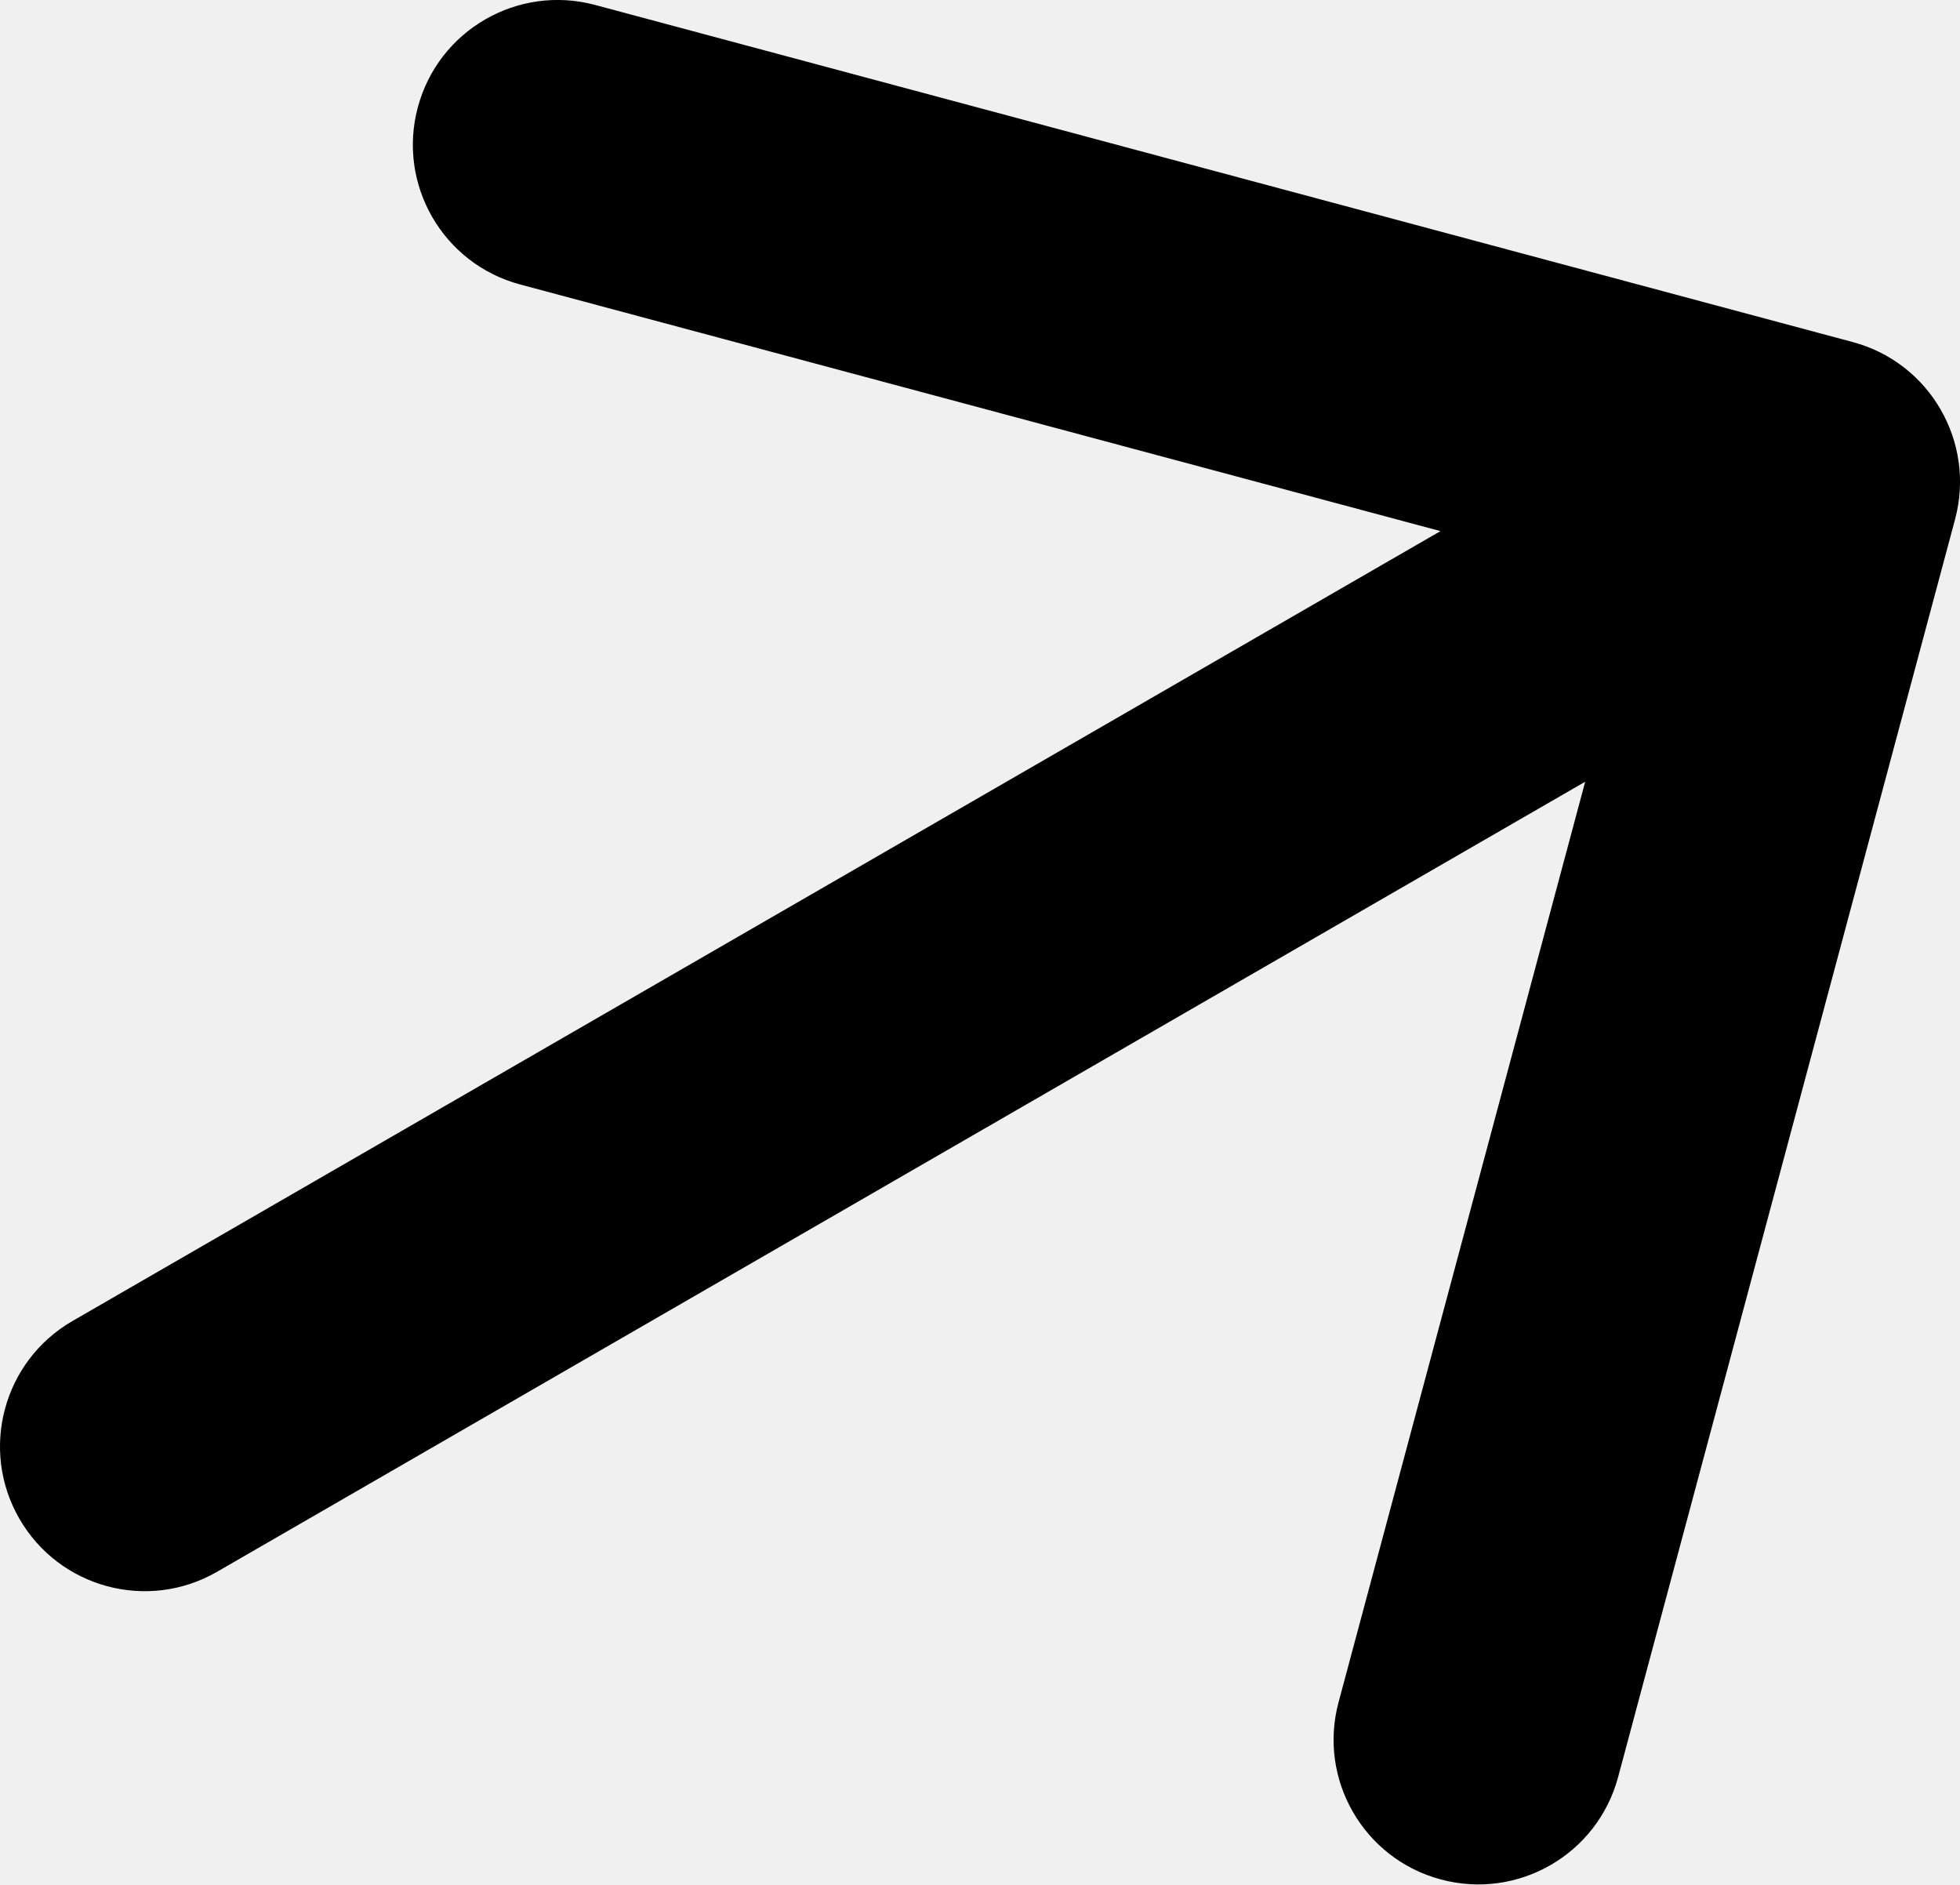
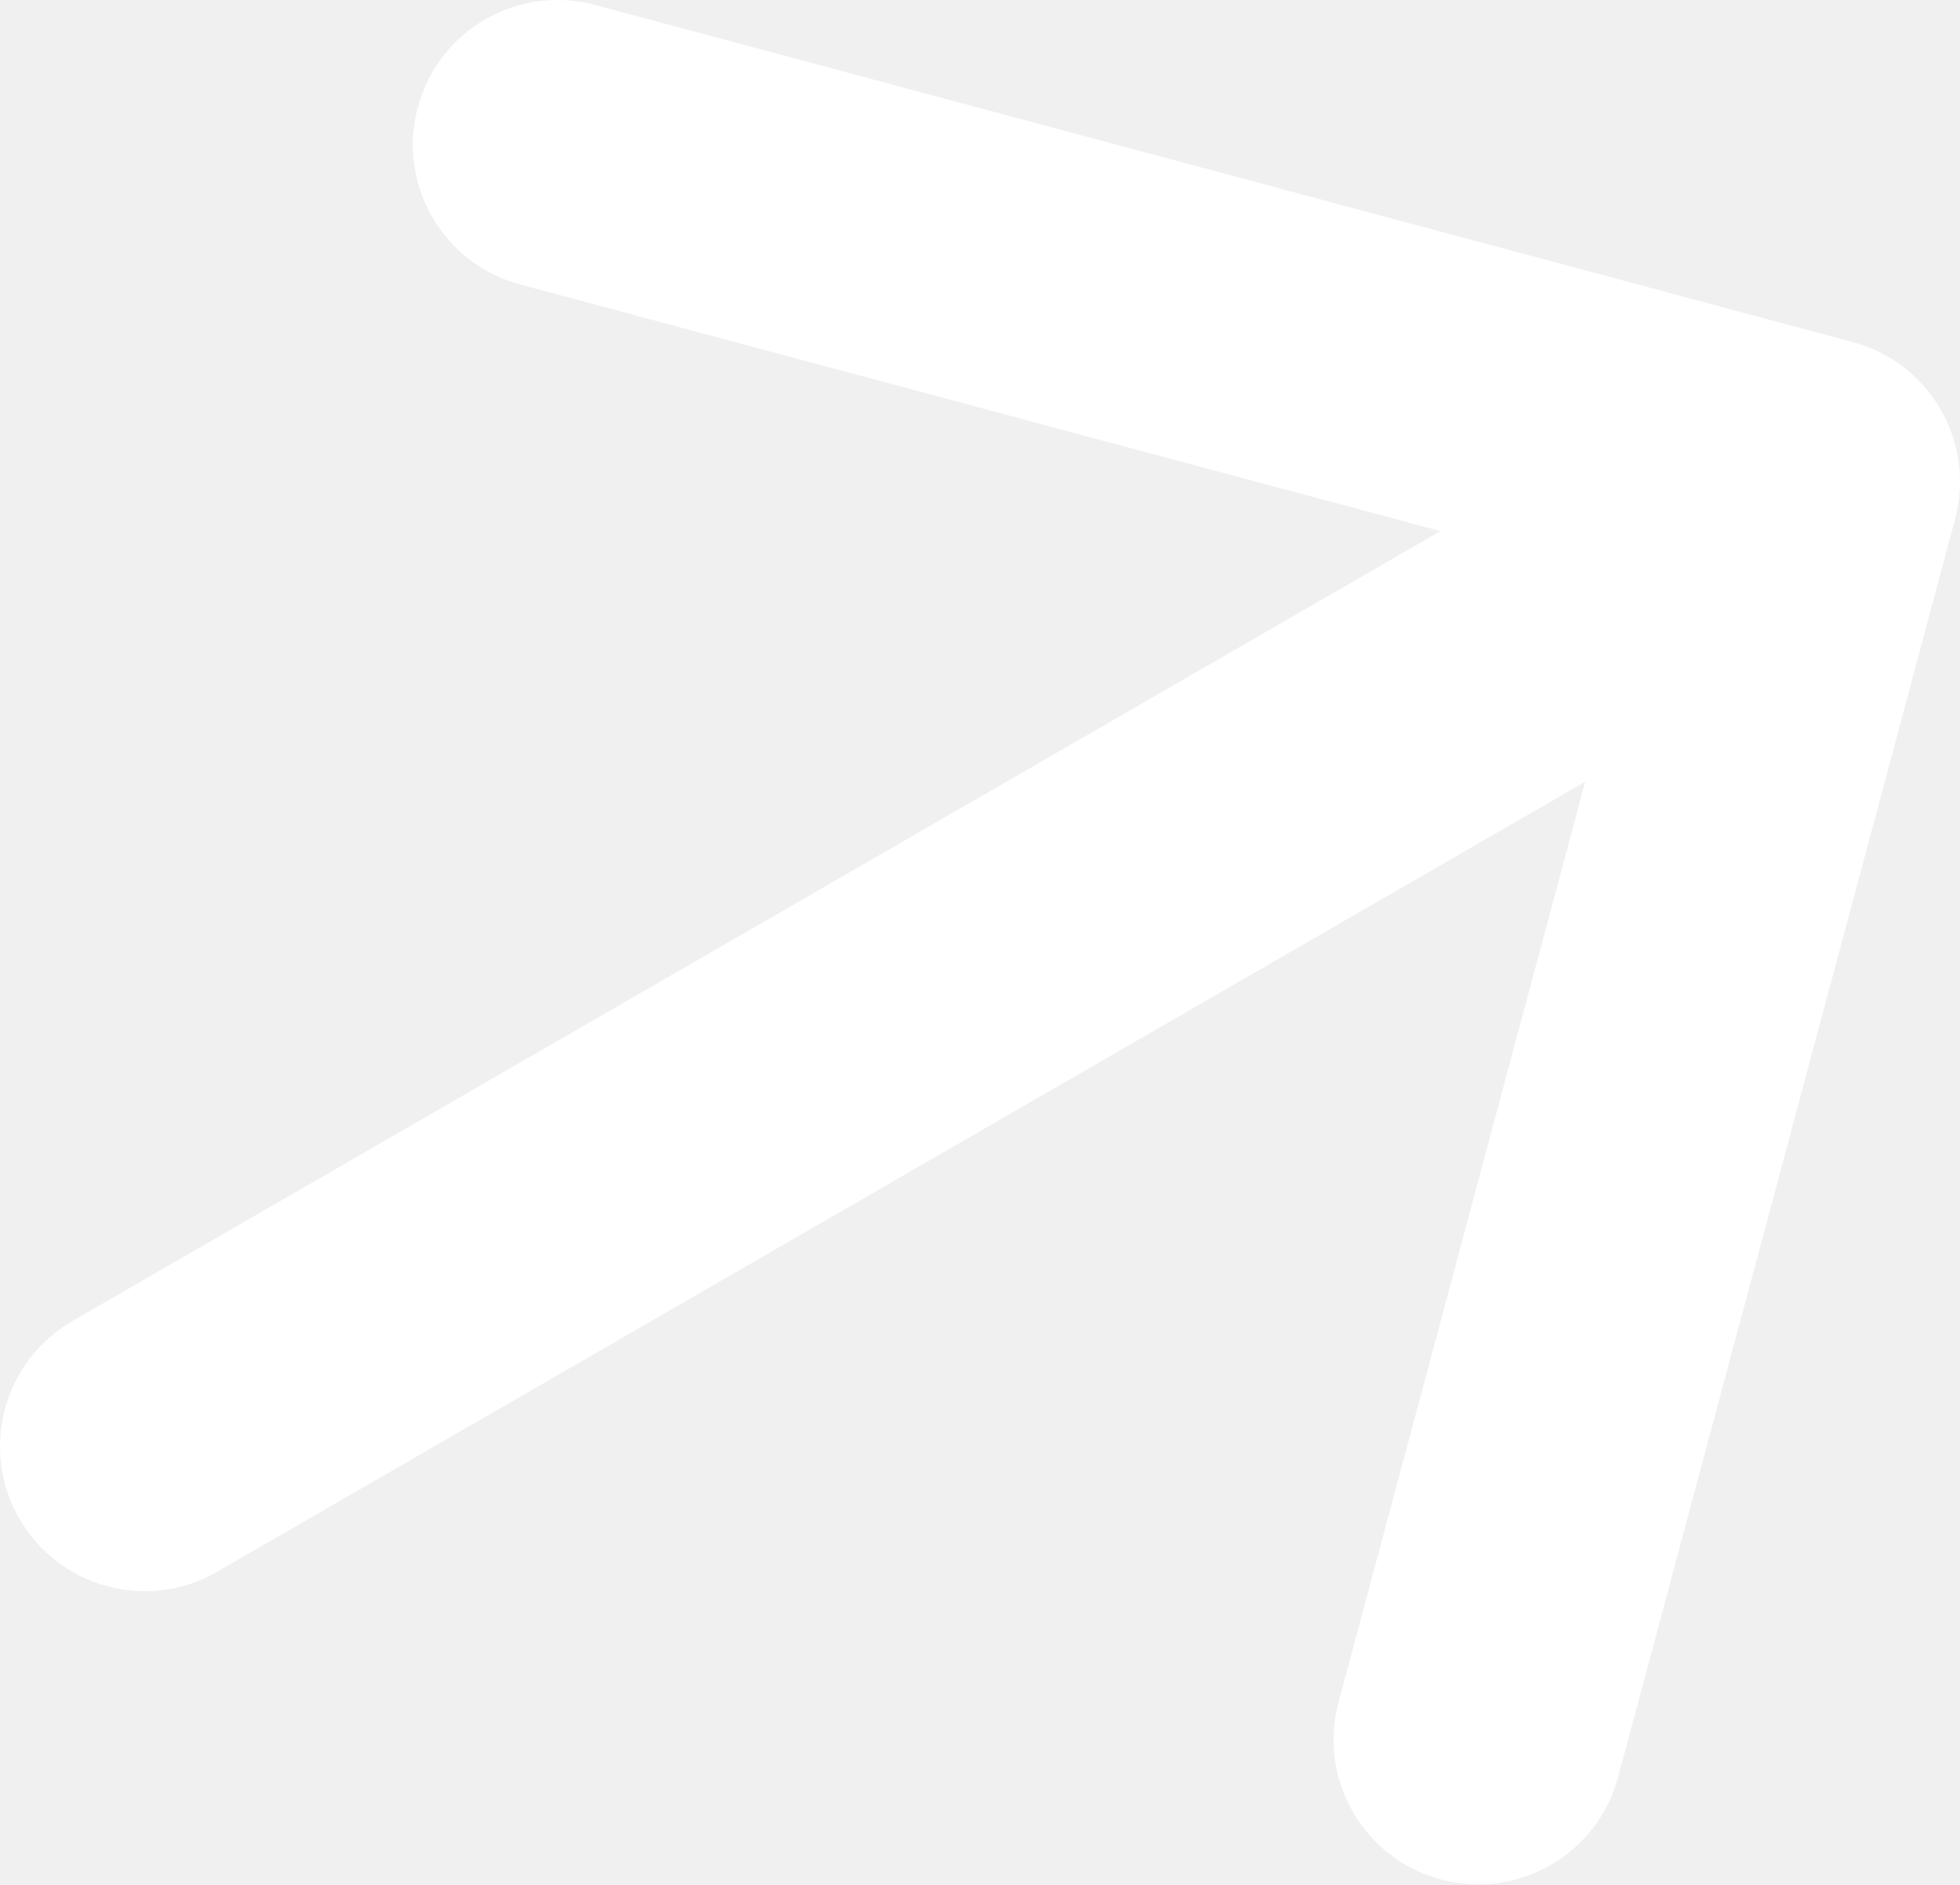
<svg xmlns="http://www.w3.org/2000/svg" preserveAspectRatio="none" overflow="visible" style="display: block;" width="20.321" height="19.535" viewBox="0 0 20.321 19.535" fill="none">
  <g id="Icon">
-     <path id="Arrow 1" d="M0.75 13.695C0.033 14.11 -0.213 15.027 0.201 15.744C0.615 16.462 1.533 16.708 2.25 16.294L1.5 14.994L0.75 13.695ZM20.27 5.383C20.484 4.582 20.009 3.76 19.209 3.546L6.169 0.051C5.369 -0.163 4.546 0.312 4.332 1.112C4.117 1.912 4.592 2.735 5.393 2.949L16.984 6.055L13.878 17.646C13.663 18.446 14.138 19.269 14.938 19.483C15.739 19.698 16.561 19.223 16.776 18.423L20.27 5.383ZM1.5 14.994L2.25 16.294L19.571 6.293L18.821 4.994L18.071 3.695L0.75 13.695L1.5 14.994Z" fill="black" />
+     <path id="Arrow 1" d="M0.75 13.695C0.033 14.11 -0.213 15.027 0.201 15.744C0.615 16.462 1.533 16.708 2.25 16.294L1.5 14.994L0.75 13.695ZM20.27 5.383C20.484 4.582 20.009 3.76 19.209 3.546L6.169 0.051C5.369 -0.163 4.546 0.312 4.332 1.112C4.117 1.912 4.592 2.735 5.393 2.949L16.984 6.055L13.878 17.646C13.663 18.446 14.138 19.269 14.938 19.483C15.739 19.698 16.561 19.223 16.776 18.423L20.27 5.383ZM1.5 14.994L2.25 16.294L19.571 6.293L18.821 4.994L18.071 3.695L0.75 13.695L1.5 14.994Z" fill="white" />
  </g>
</svg>
